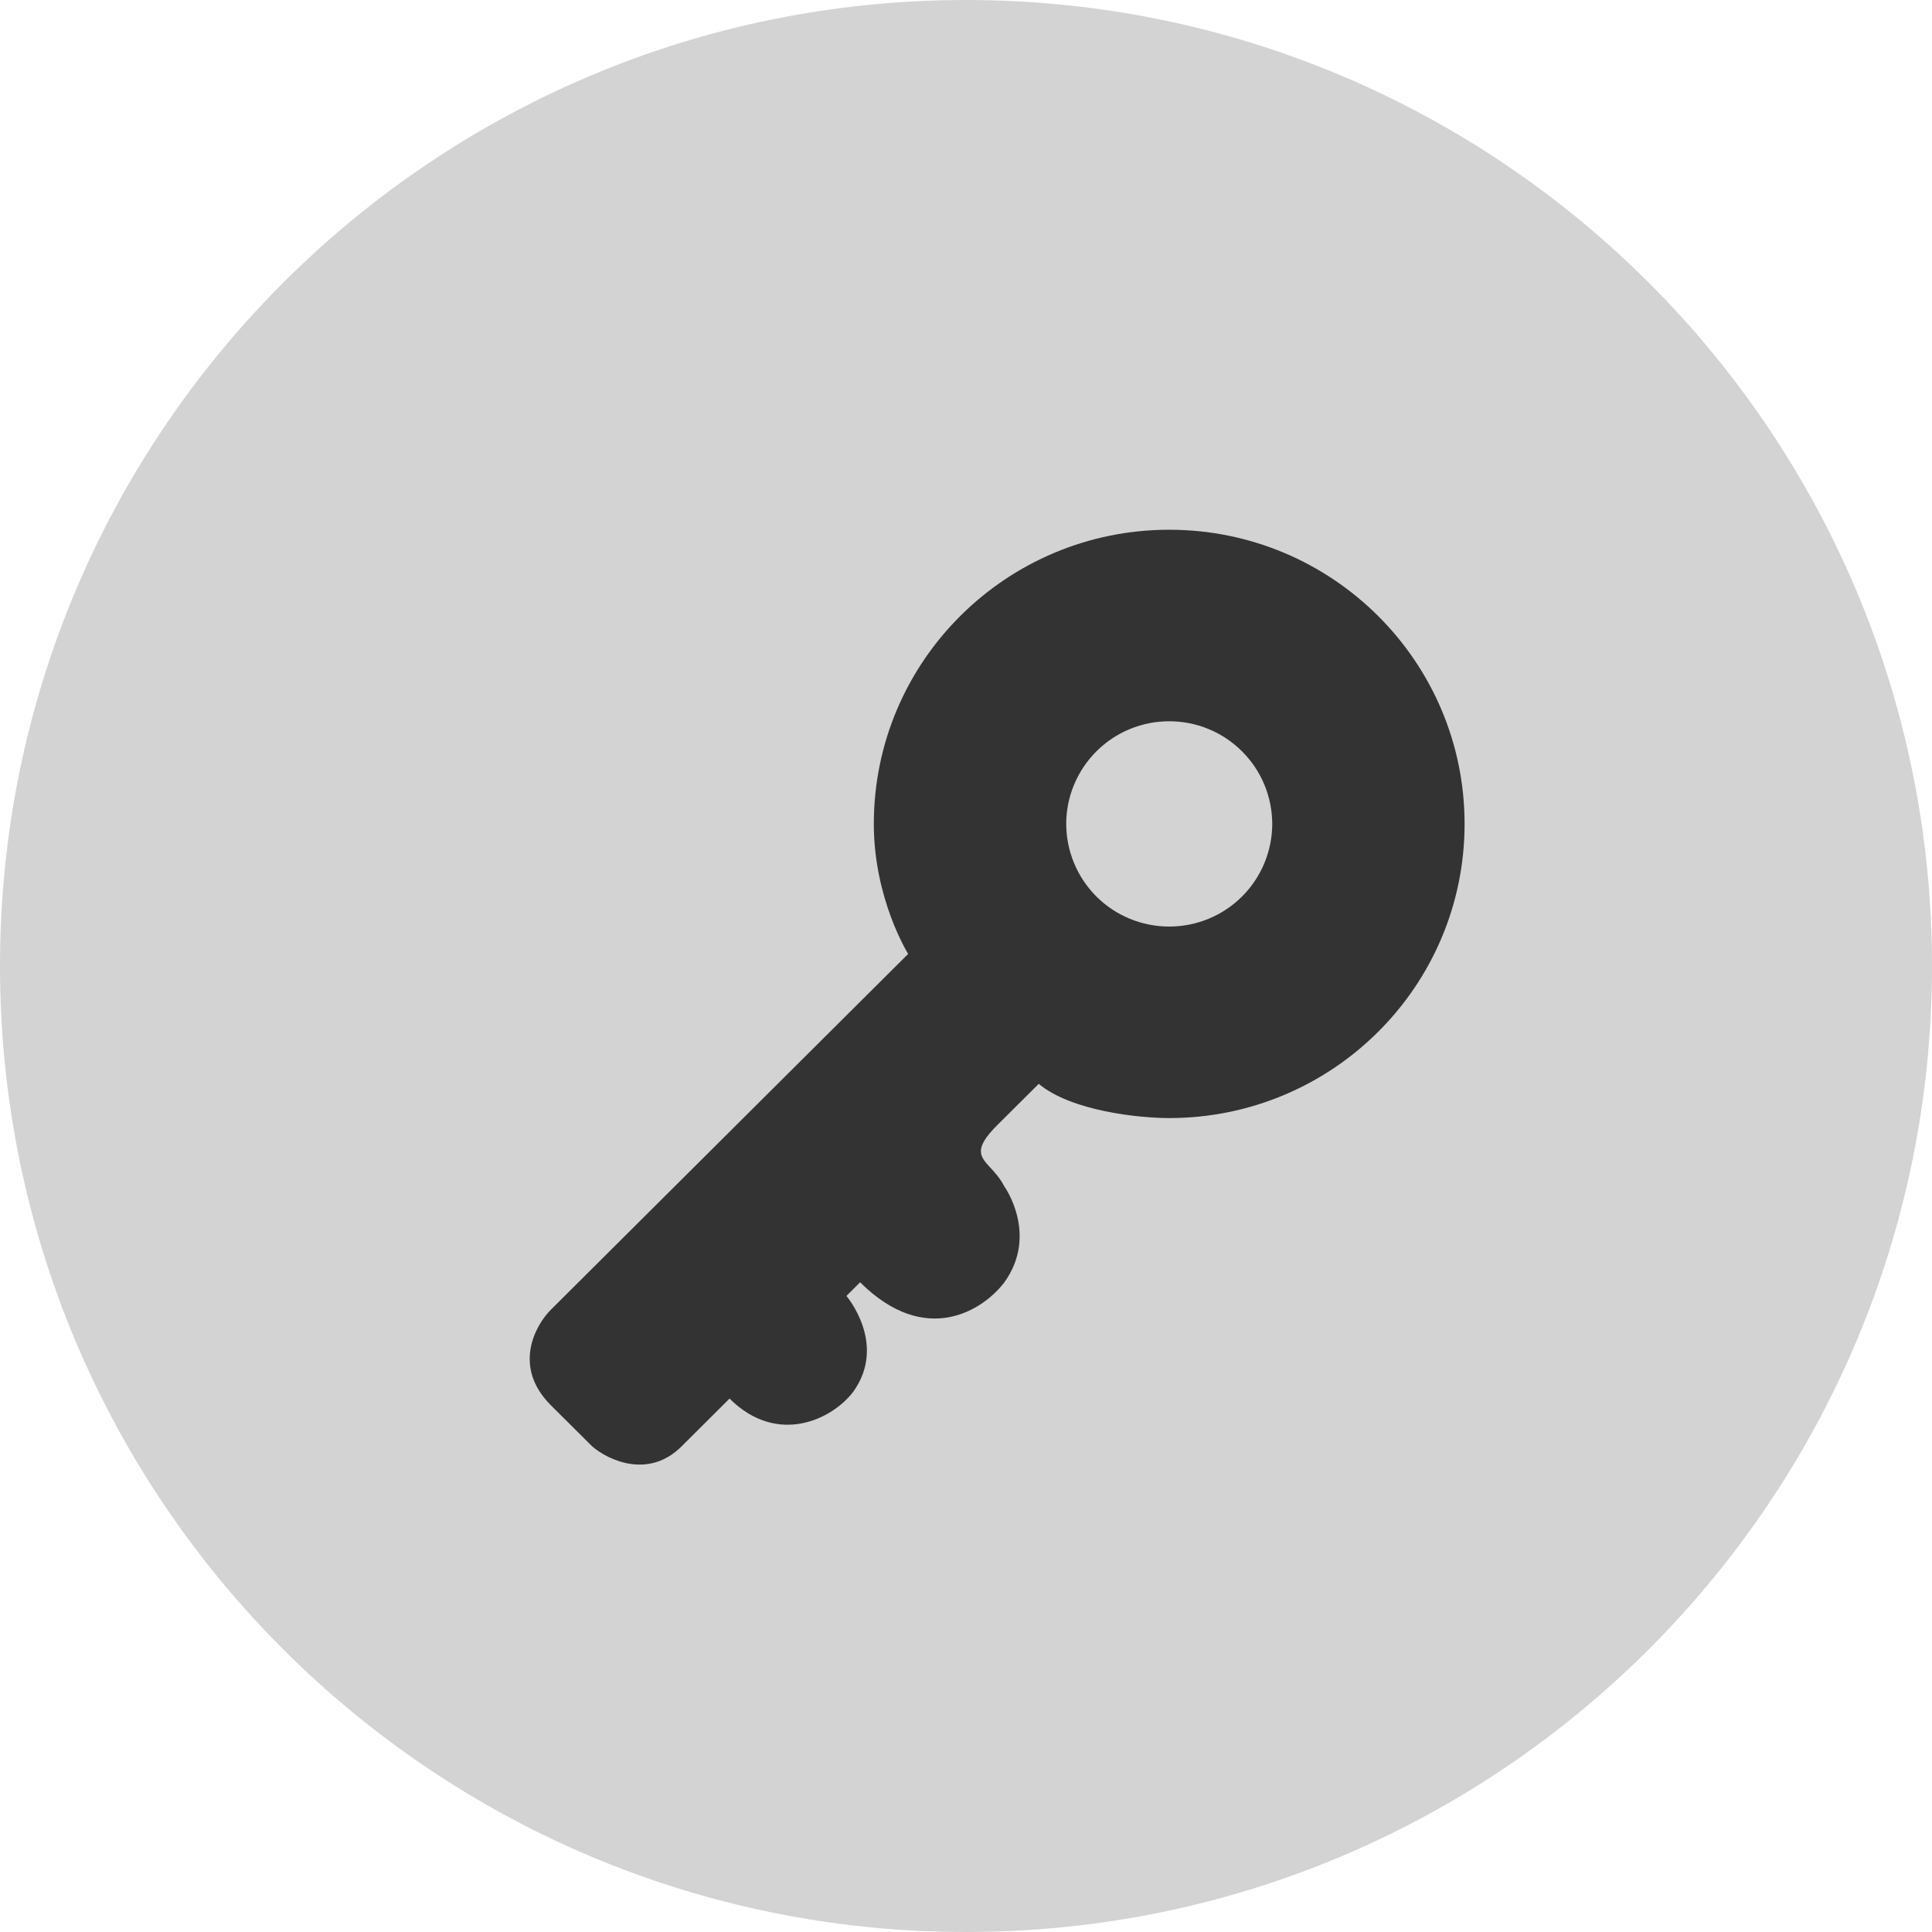
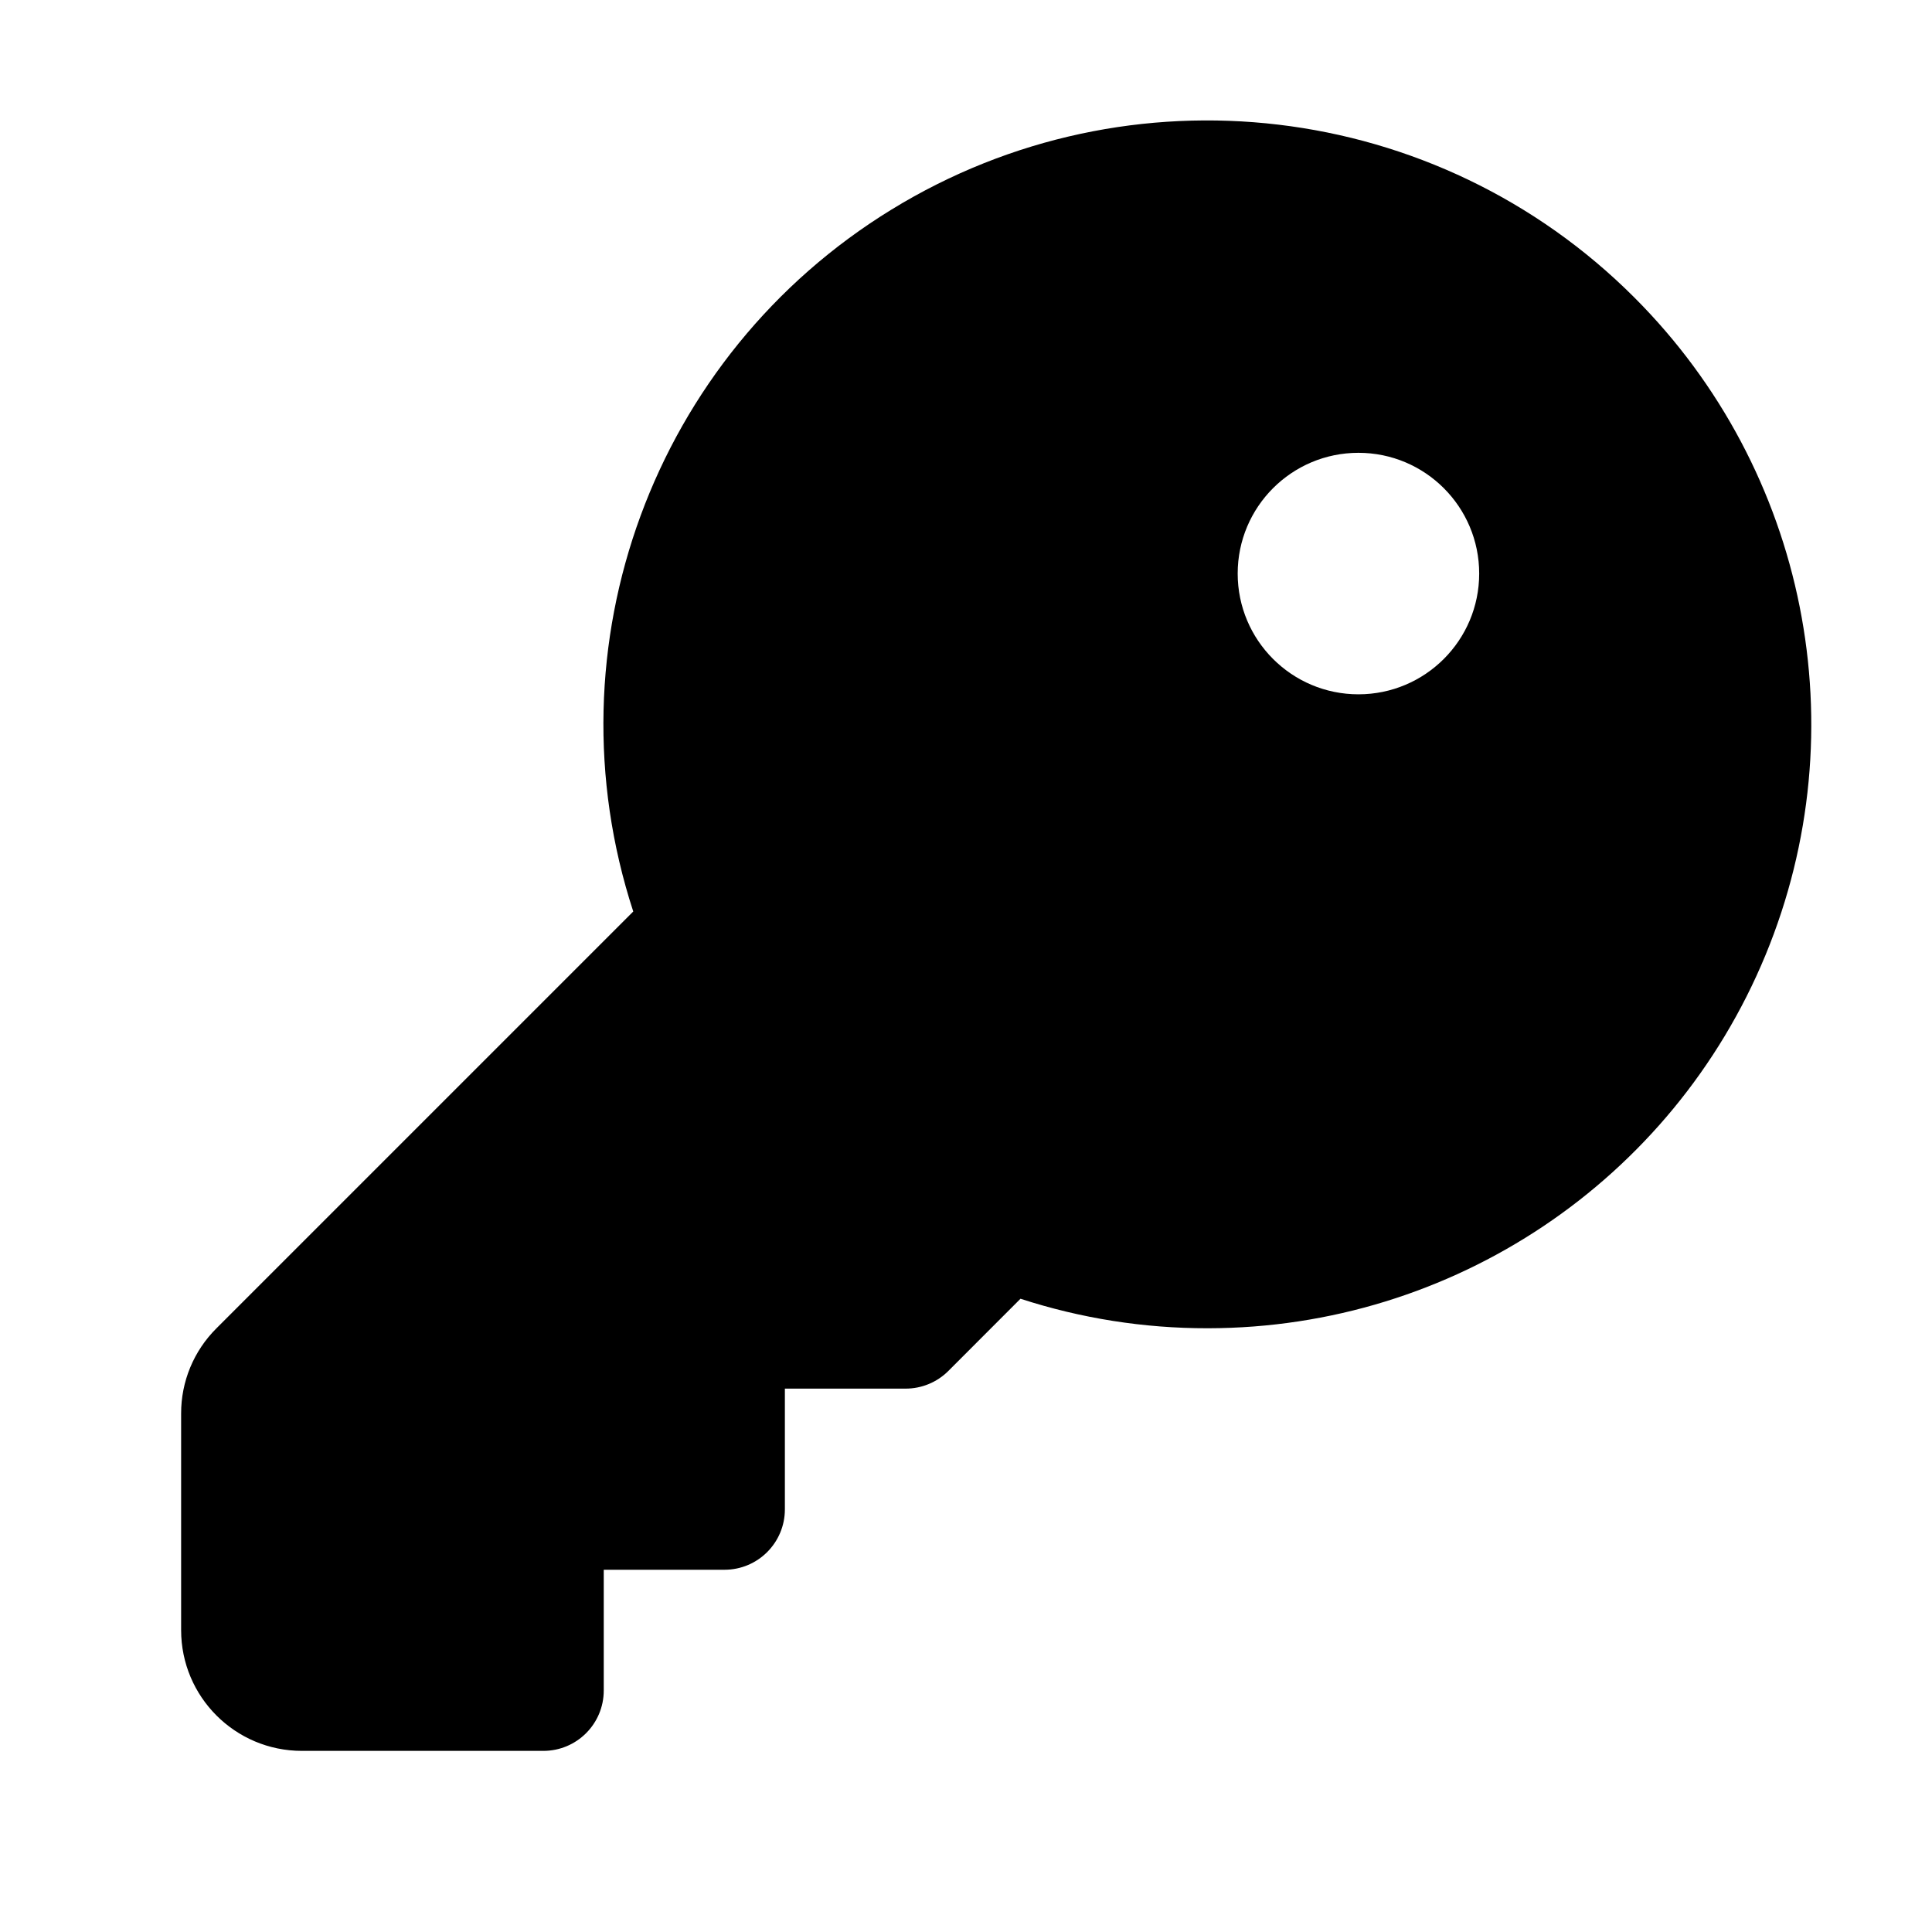
- <svg xmlns="http://www.w3.org/2000/svg" width="31" height="31" viewBox="0 0 31 31" fill="none">
-   <circle cx="15.5" cy="15.5" r="15.5" fill="#D3D3D3" />
-   <path fill-rule="evenodd" clip-rule="evenodd" d="M23.5 13.22C23.5 15.827 21.378 17.94 18.76 17.94C18.283 17.94 17.196 17.831 16.667 17.391L16.005 18.05C15.616 18.438 15.721 18.552 15.894 18.739C15.966 18.818 16.05 18.909 16.116 19.038C16.116 19.038 16.667 19.806 16.116 20.575C15.785 21.014 14.859 21.628 13.801 20.575L13.581 20.794C13.581 20.794 14.241 21.563 13.691 22.331C13.36 22.77 12.478 23.209 11.706 22.441L10.935 23.209C10.406 23.736 9.759 23.429 9.503 23.209L8.841 22.55C8.223 21.936 8.583 21.27 8.841 21.013L14.572 15.306C14.572 15.306 14.021 14.428 14.021 13.22C14.021 10.614 16.143 8.5 18.761 8.5C21.378 8.5 23.5 10.614 23.5 13.22ZM18.761 14.867C19.198 14.867 19.618 14.695 19.928 14.386C20.238 14.077 20.413 13.658 20.414 13.22C20.413 13.004 20.37 12.789 20.287 12.589C20.204 12.389 20.082 12.208 19.928 12.055C19.775 11.902 19.593 11.78 19.392 11.698C19.192 11.615 18.977 11.573 18.761 11.573C18.544 11.573 18.329 11.615 18.129 11.698C17.929 11.78 17.747 11.902 17.593 12.055C17.44 12.208 17.318 12.389 17.235 12.589C17.151 12.789 17.108 13.004 17.108 13.22C17.109 13.658 17.284 14.077 17.593 14.386C17.904 14.695 18.323 14.867 18.761 14.867Z" fill="#333333" />
+ <svg xmlns="http://www.w3.org/2000/svg" width="32" height="32" fill="#000000" viewBox="0 0 256 256">
+   <path d="M216.57,39.43A80,80,0,0,0,83.91,120.78L28.69,176A15.86,15.86,0,0,0,24,187.31V216a16,16,0,0,0,16,16H72a8,8,0,0,0,8-8V208H96a8,8,0,0,0,8-8V184h16a8,8,0,0,0,5.66-2.34l9.56-9.57A79.73,79.73,0,0,0,160,176h.1A80,80,0,0,0,216.57,39.43ZM180,92a16,16,0,1,1,16-16A16,16,0,0,1,180,92Z" />
</svg>
